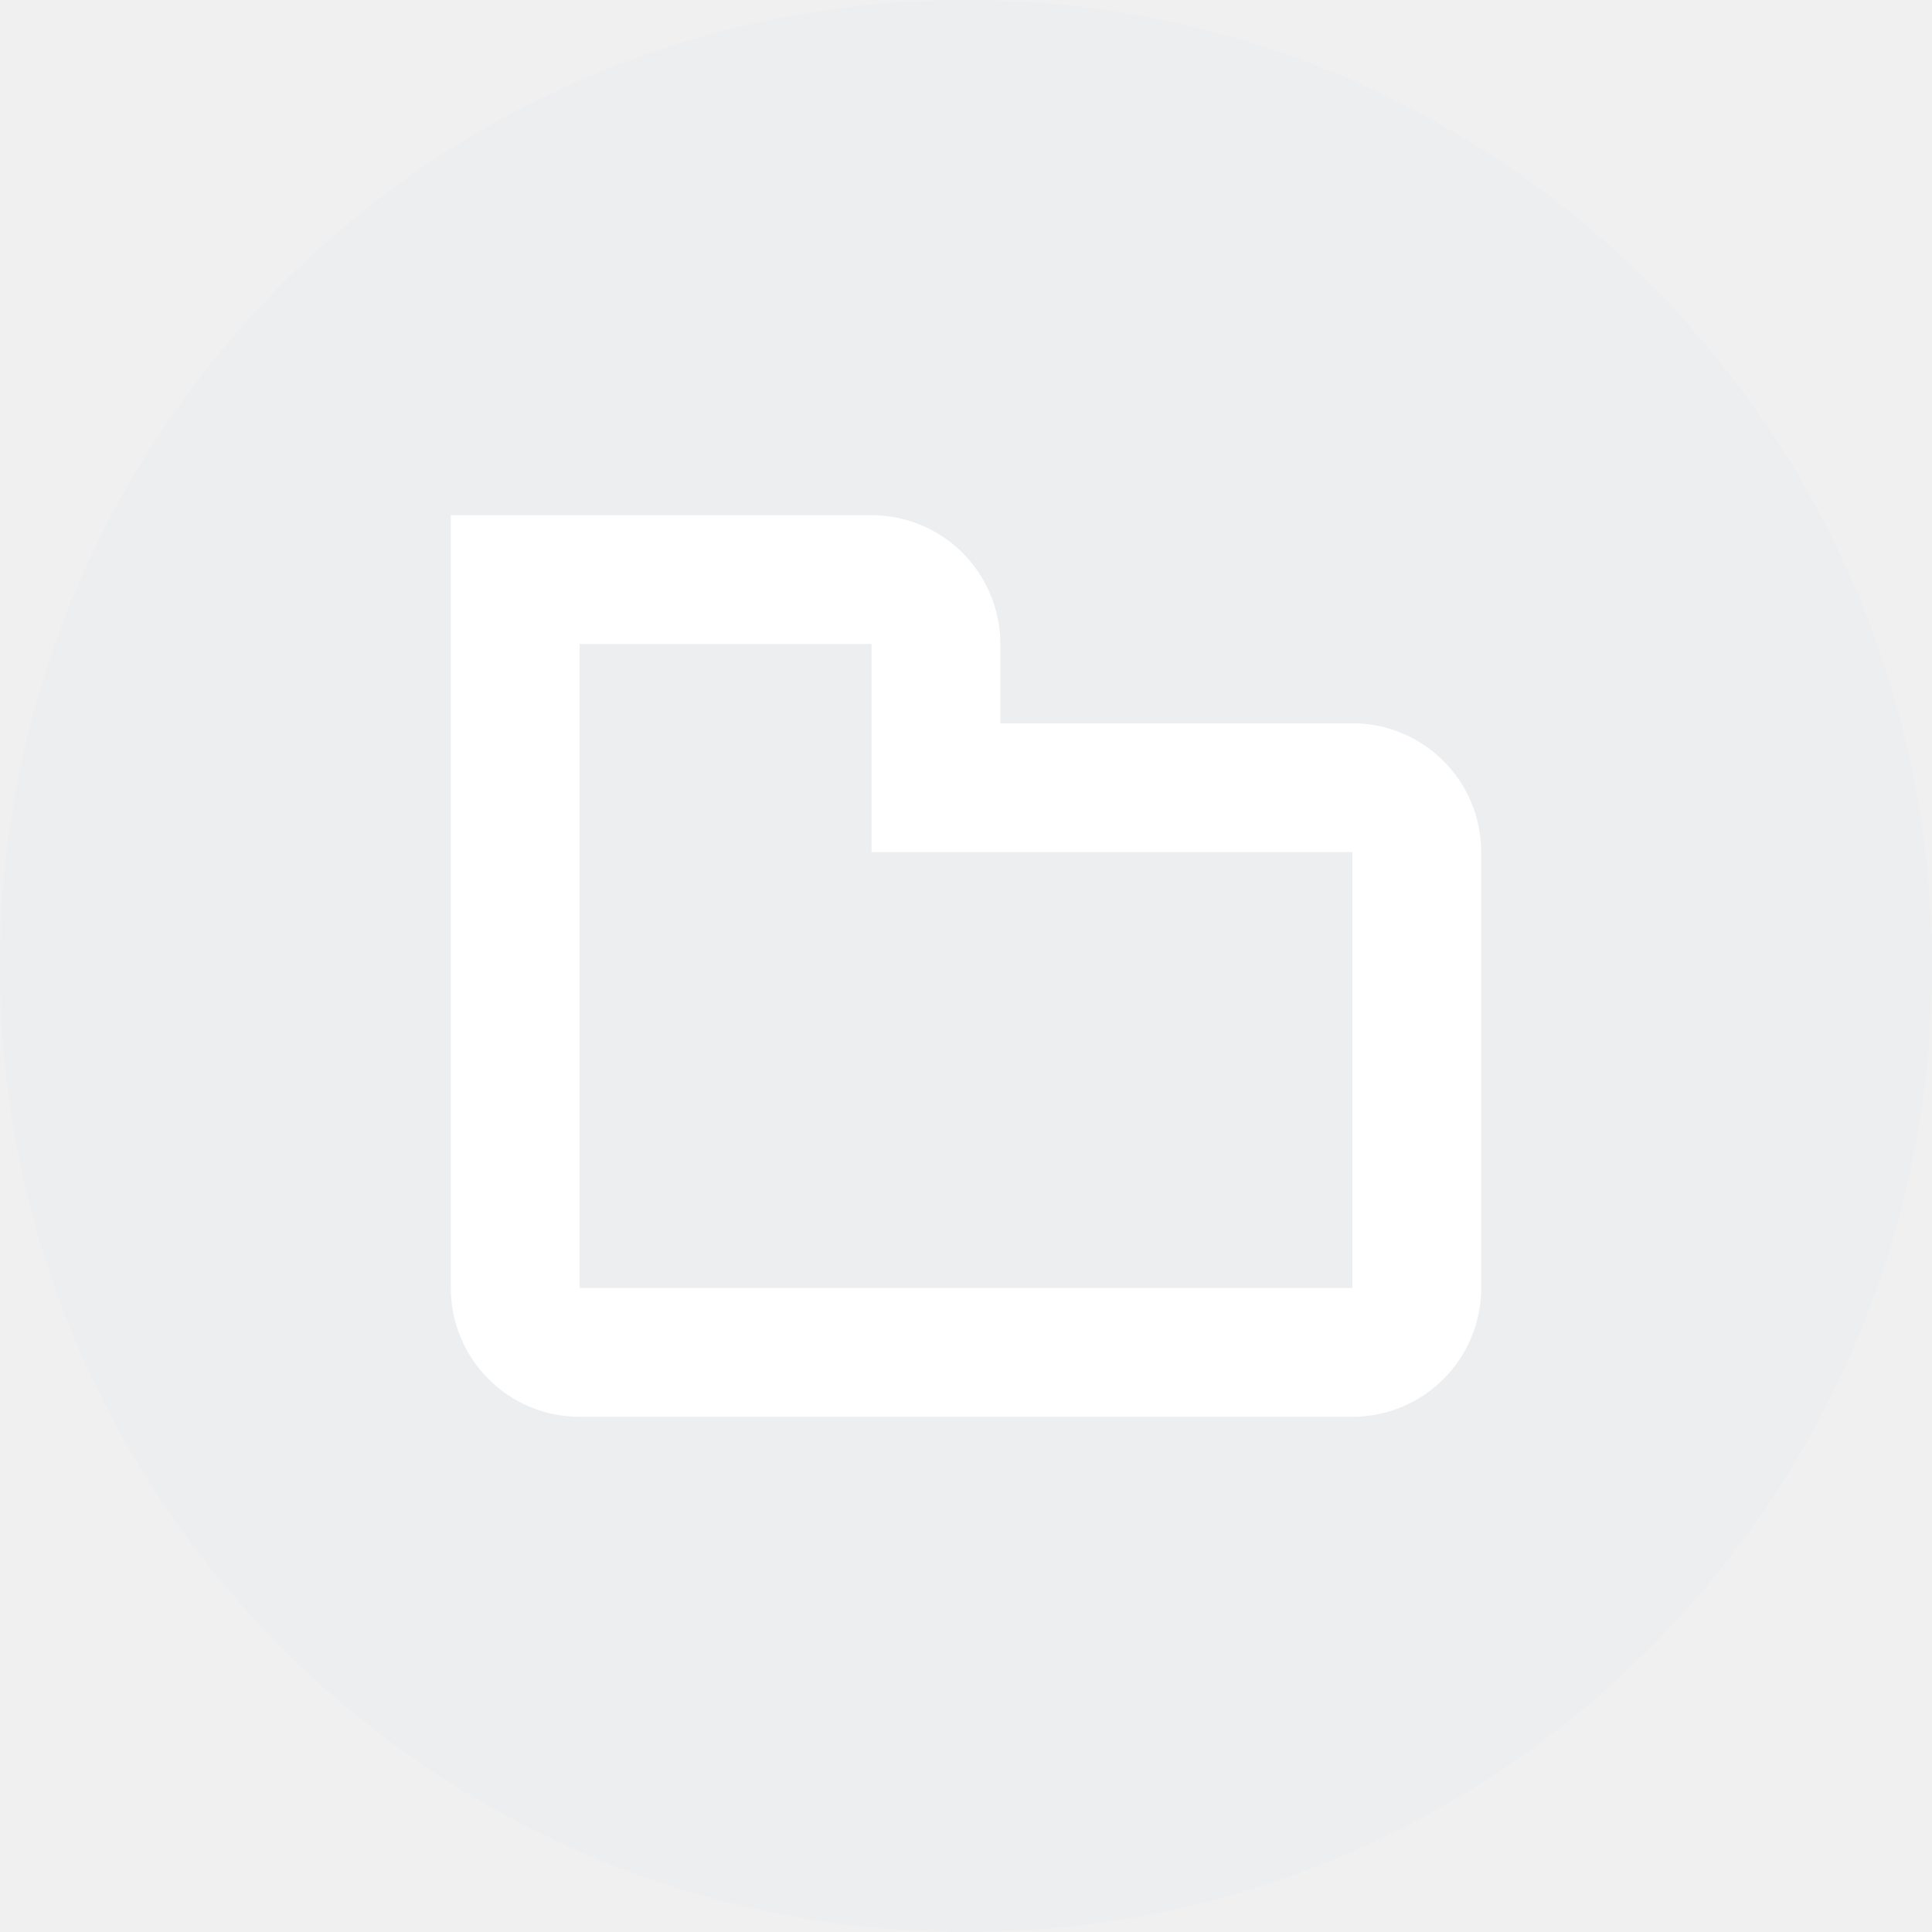
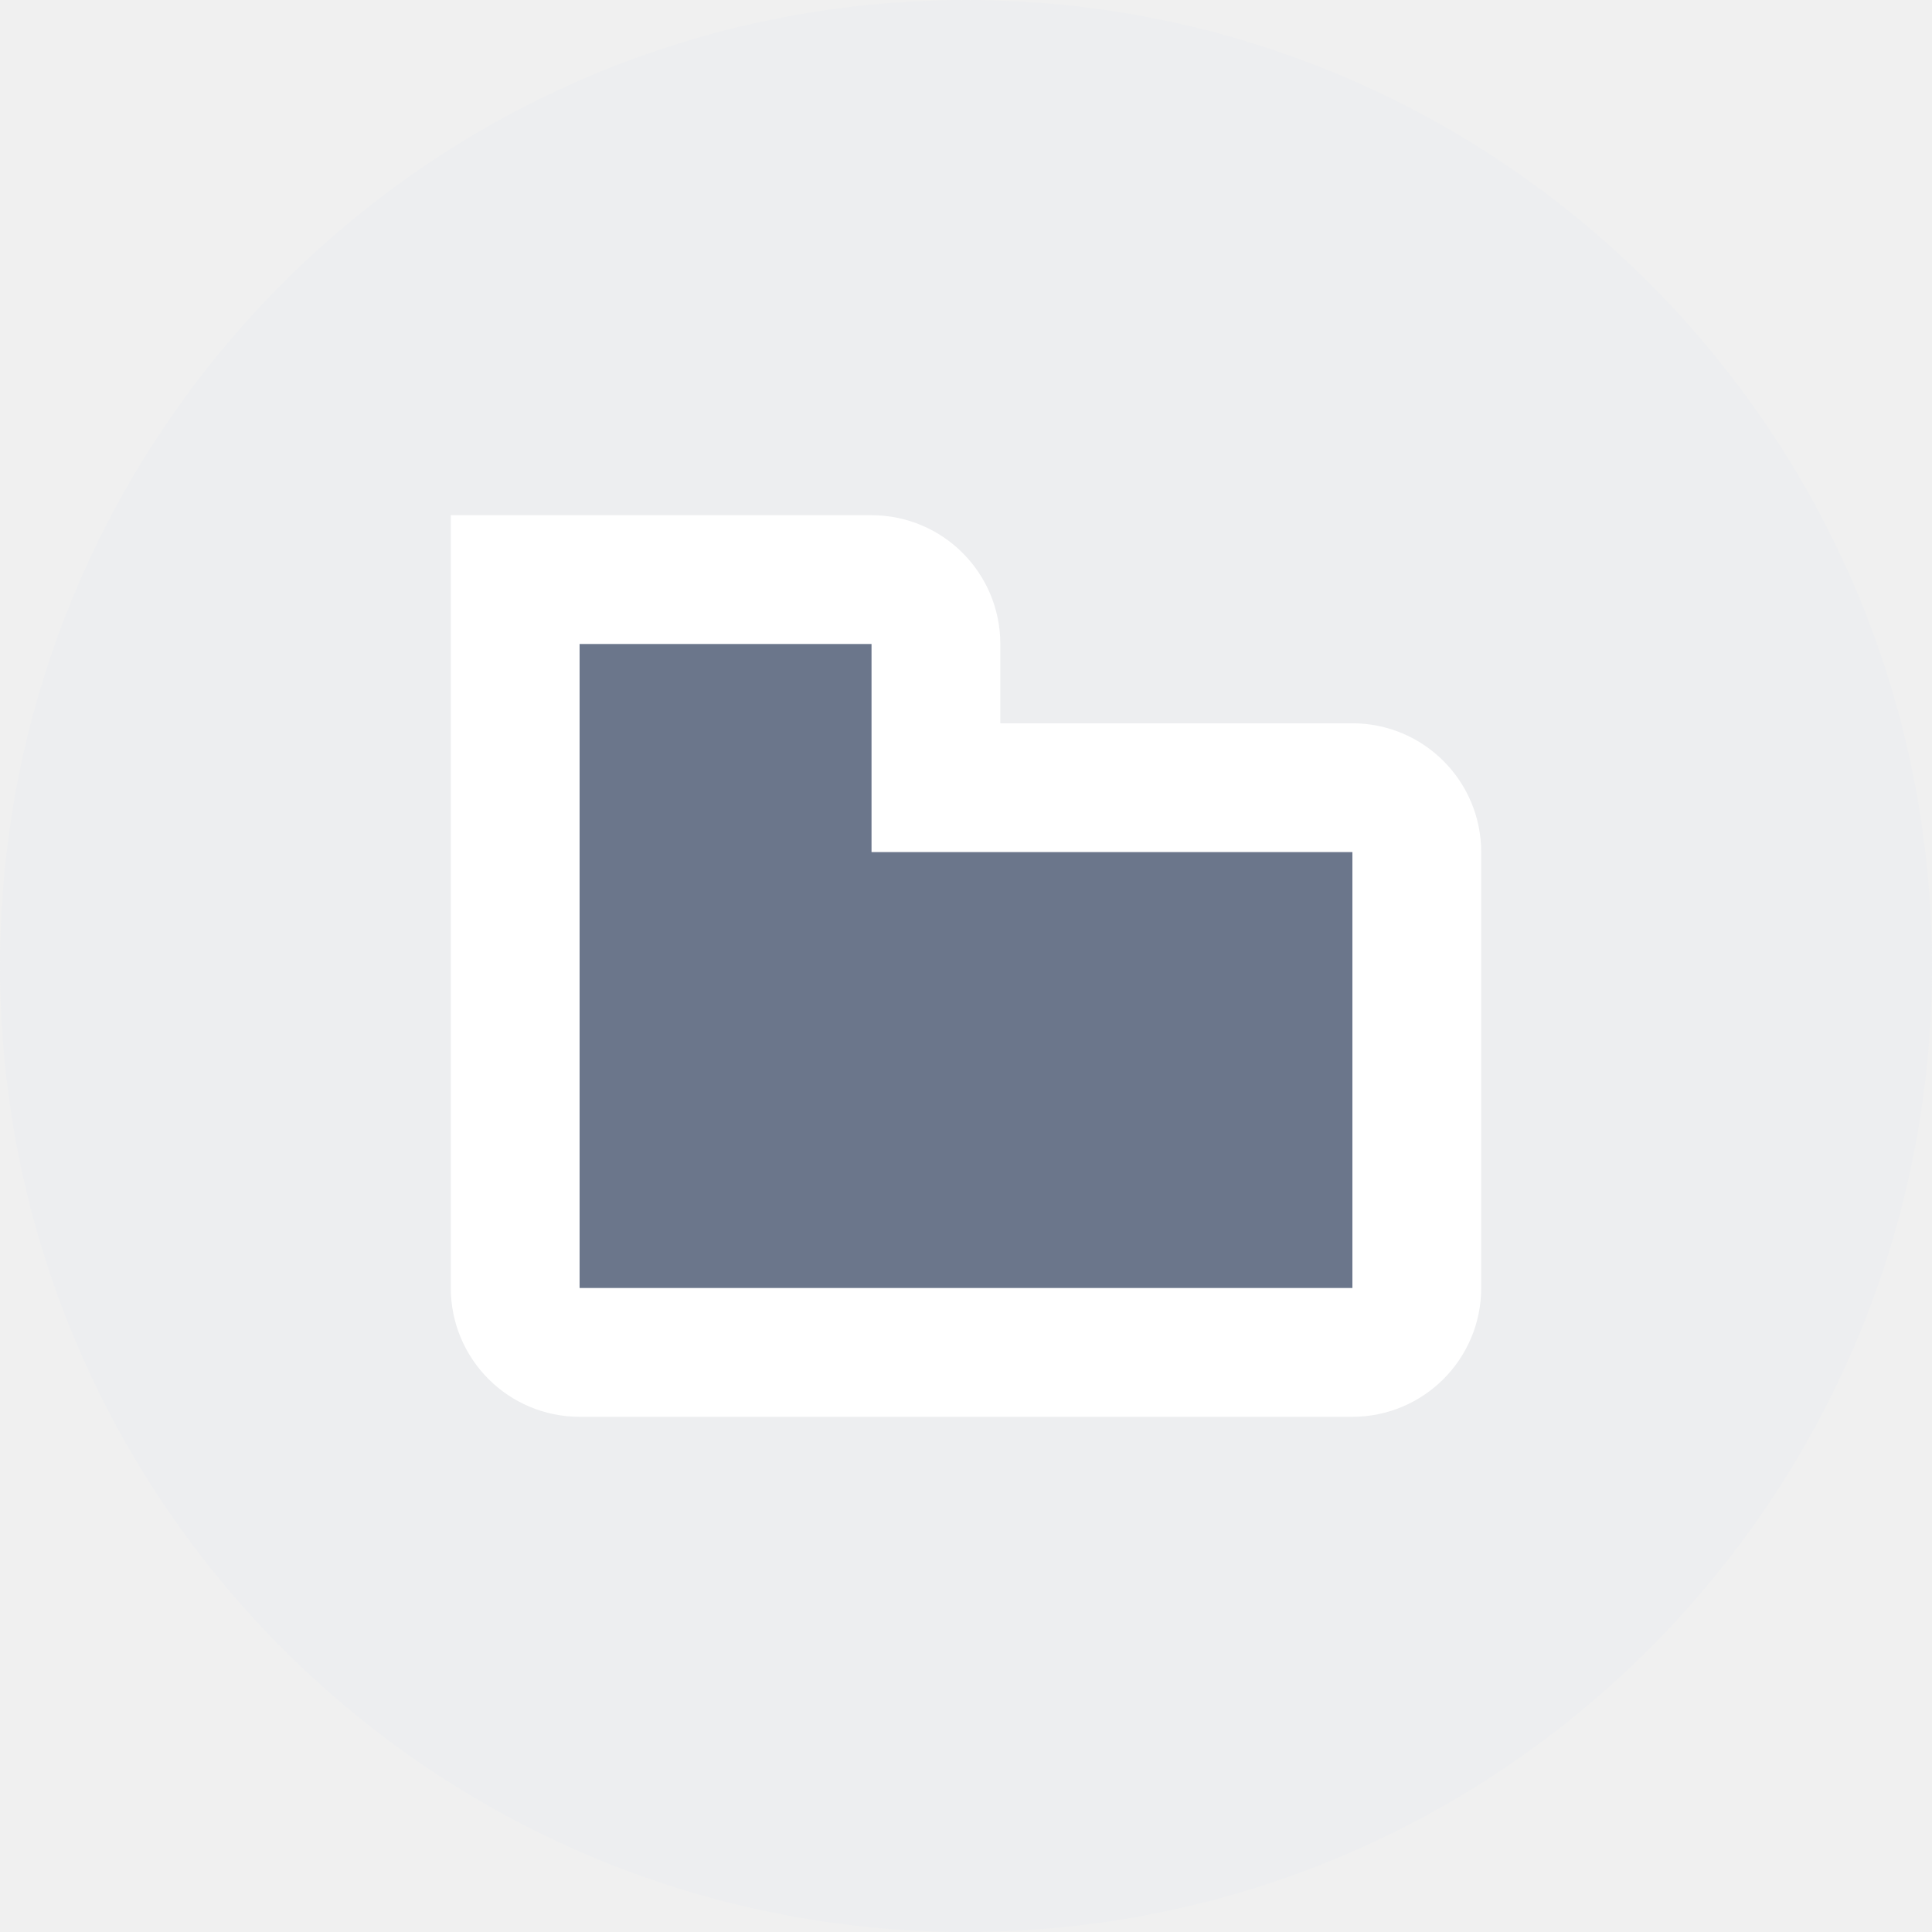
<svg xmlns="http://www.w3.org/2000/svg" width="30" height="30" viewBox="0 0 30 30" fill="none">
  <circle cx="15" cy="15" r="15" fill="#EDEEF0" />
-   <path d="M8 20V9H13.533C14.086 9 14.533 9.448 14.533 10V11.231V12.231H15.533H21C21.552 12.231 22 12.678 22 13.231V20C22 20.552 21.552 21 21 21H9C8.448 21 8 20.552 8 20Z" stroke="white" stroke-width="2" />
+   <path fill="#6B768B" d="M8 20V9H13.533C14.086 9 14.533 9.448 14.533 10V11.231V12.231H15.533H21C21.552 12.231 22 12.678 22 13.231V20C22 20.552 21.552 21 21 21H9C8.448 21 8 20.552 8 20Z" stroke="white" stroke-width="2" />
</svg>
